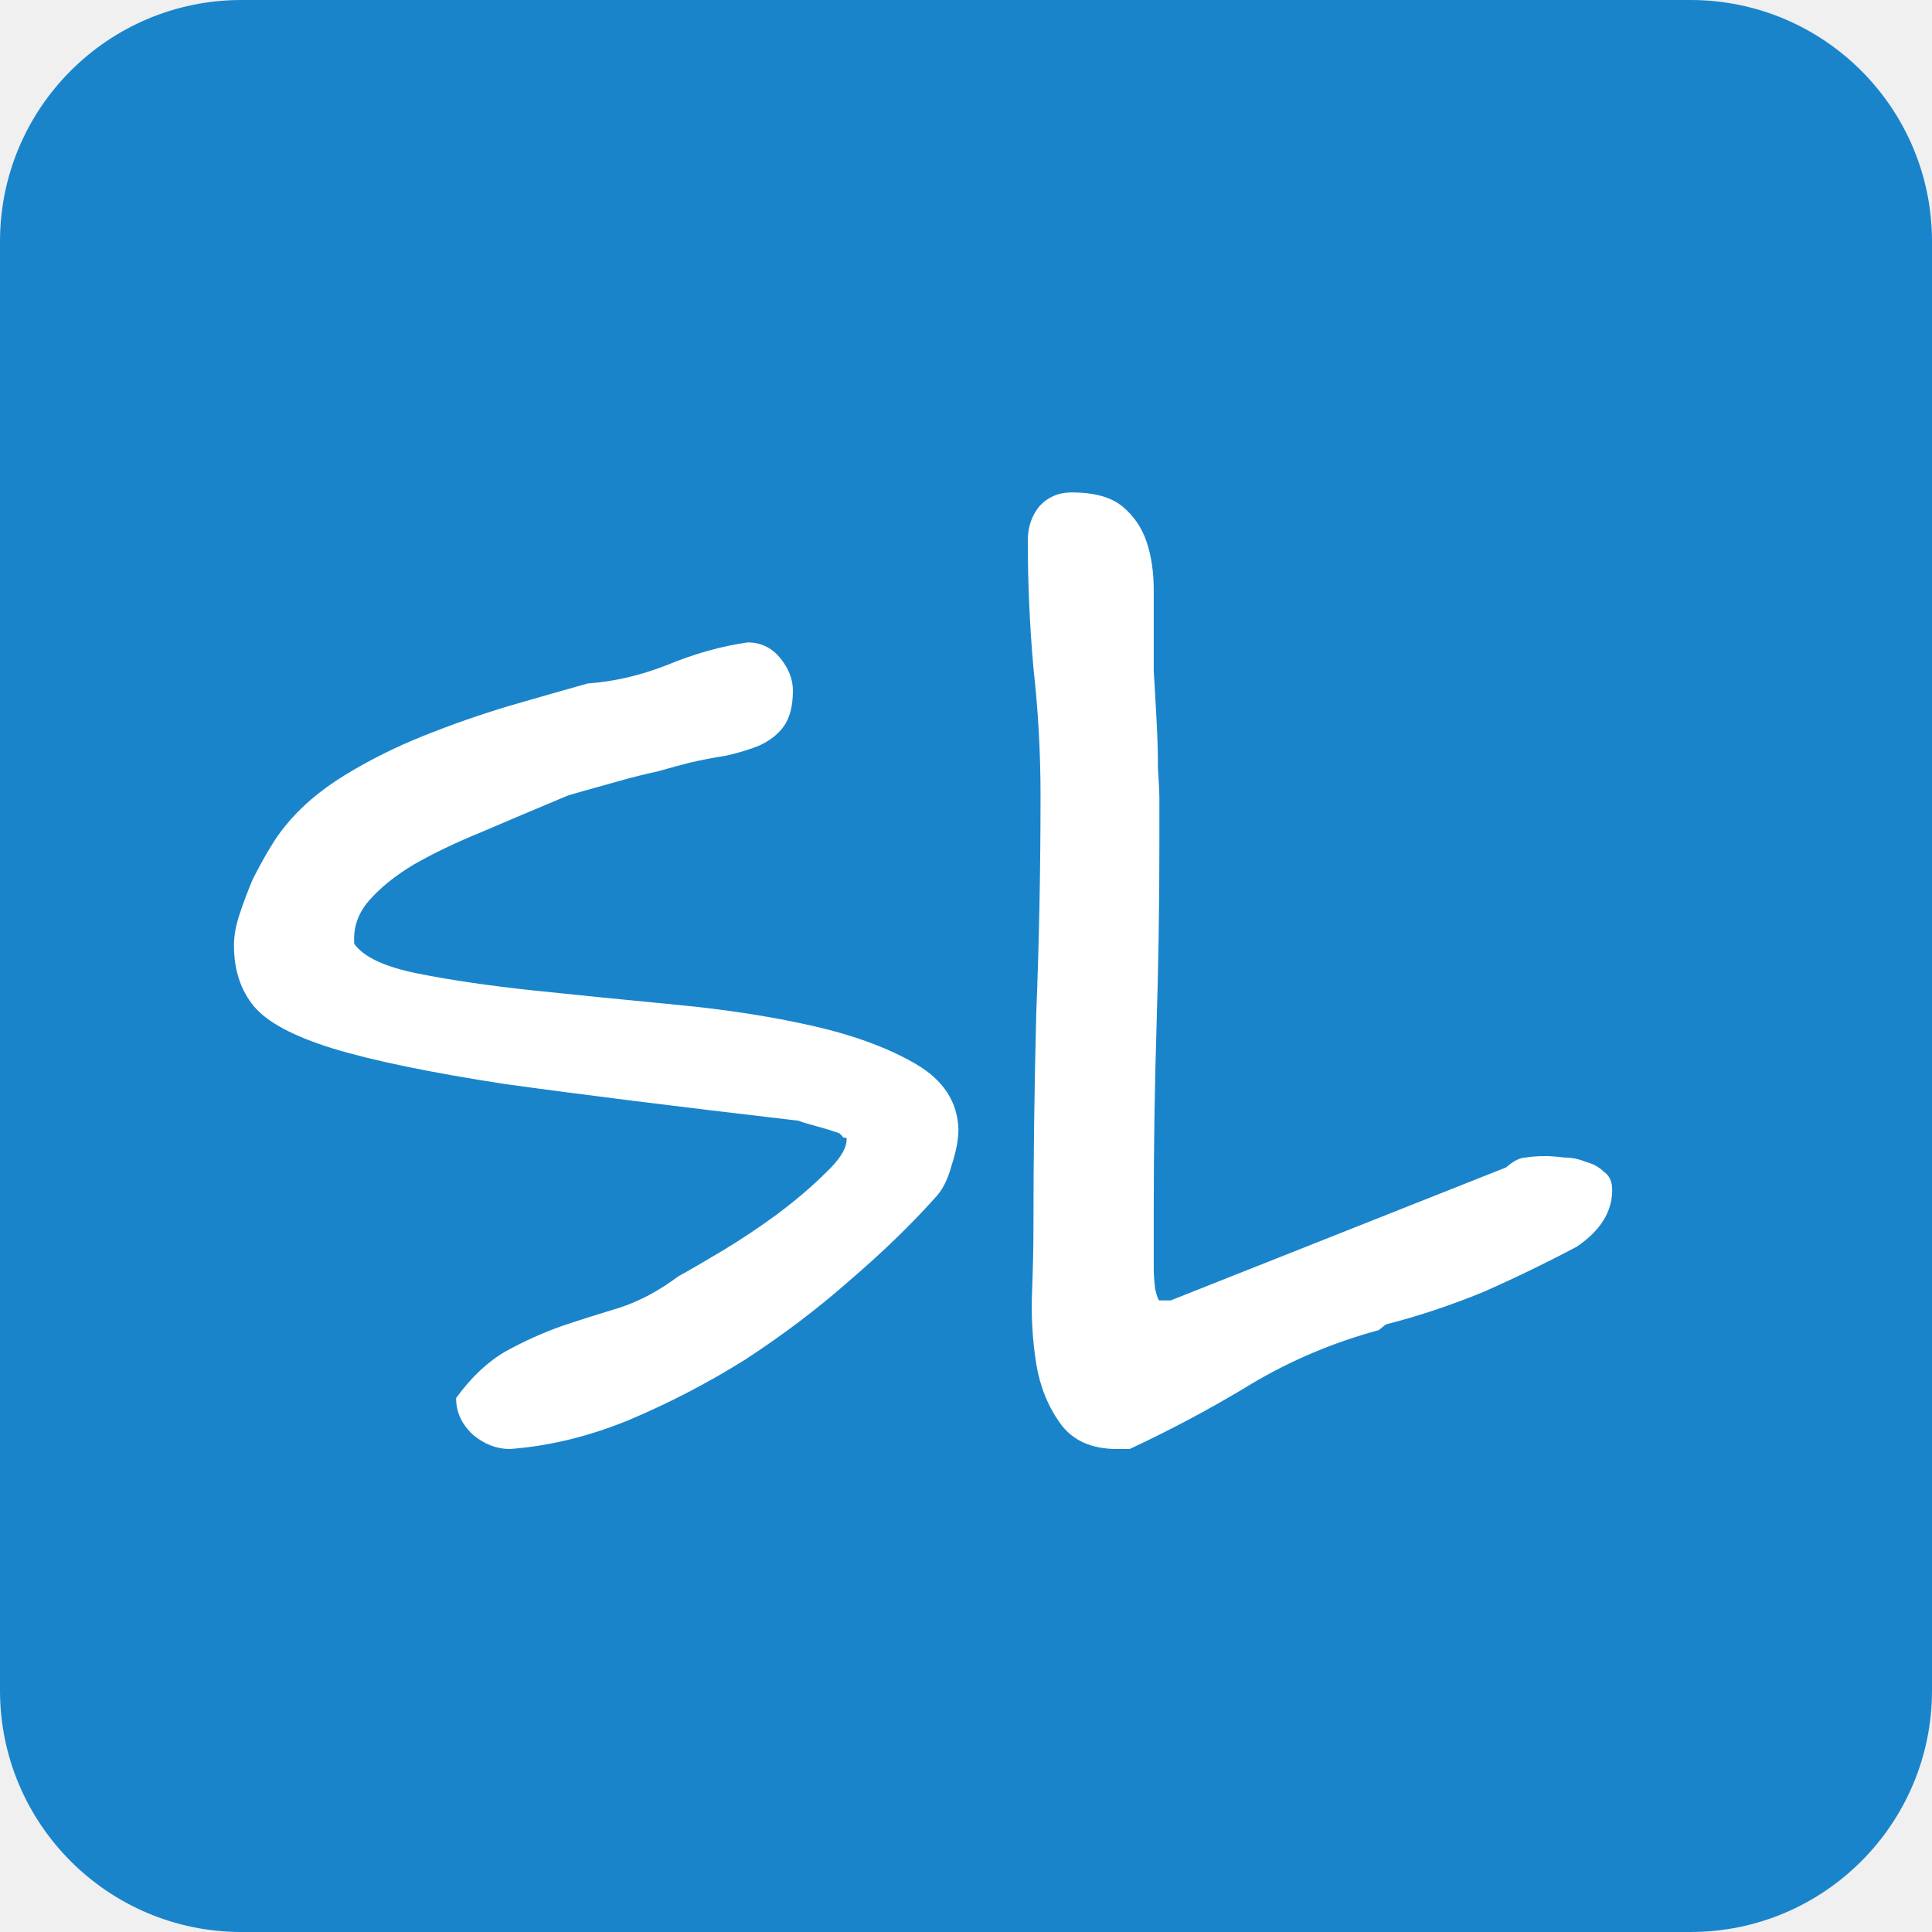
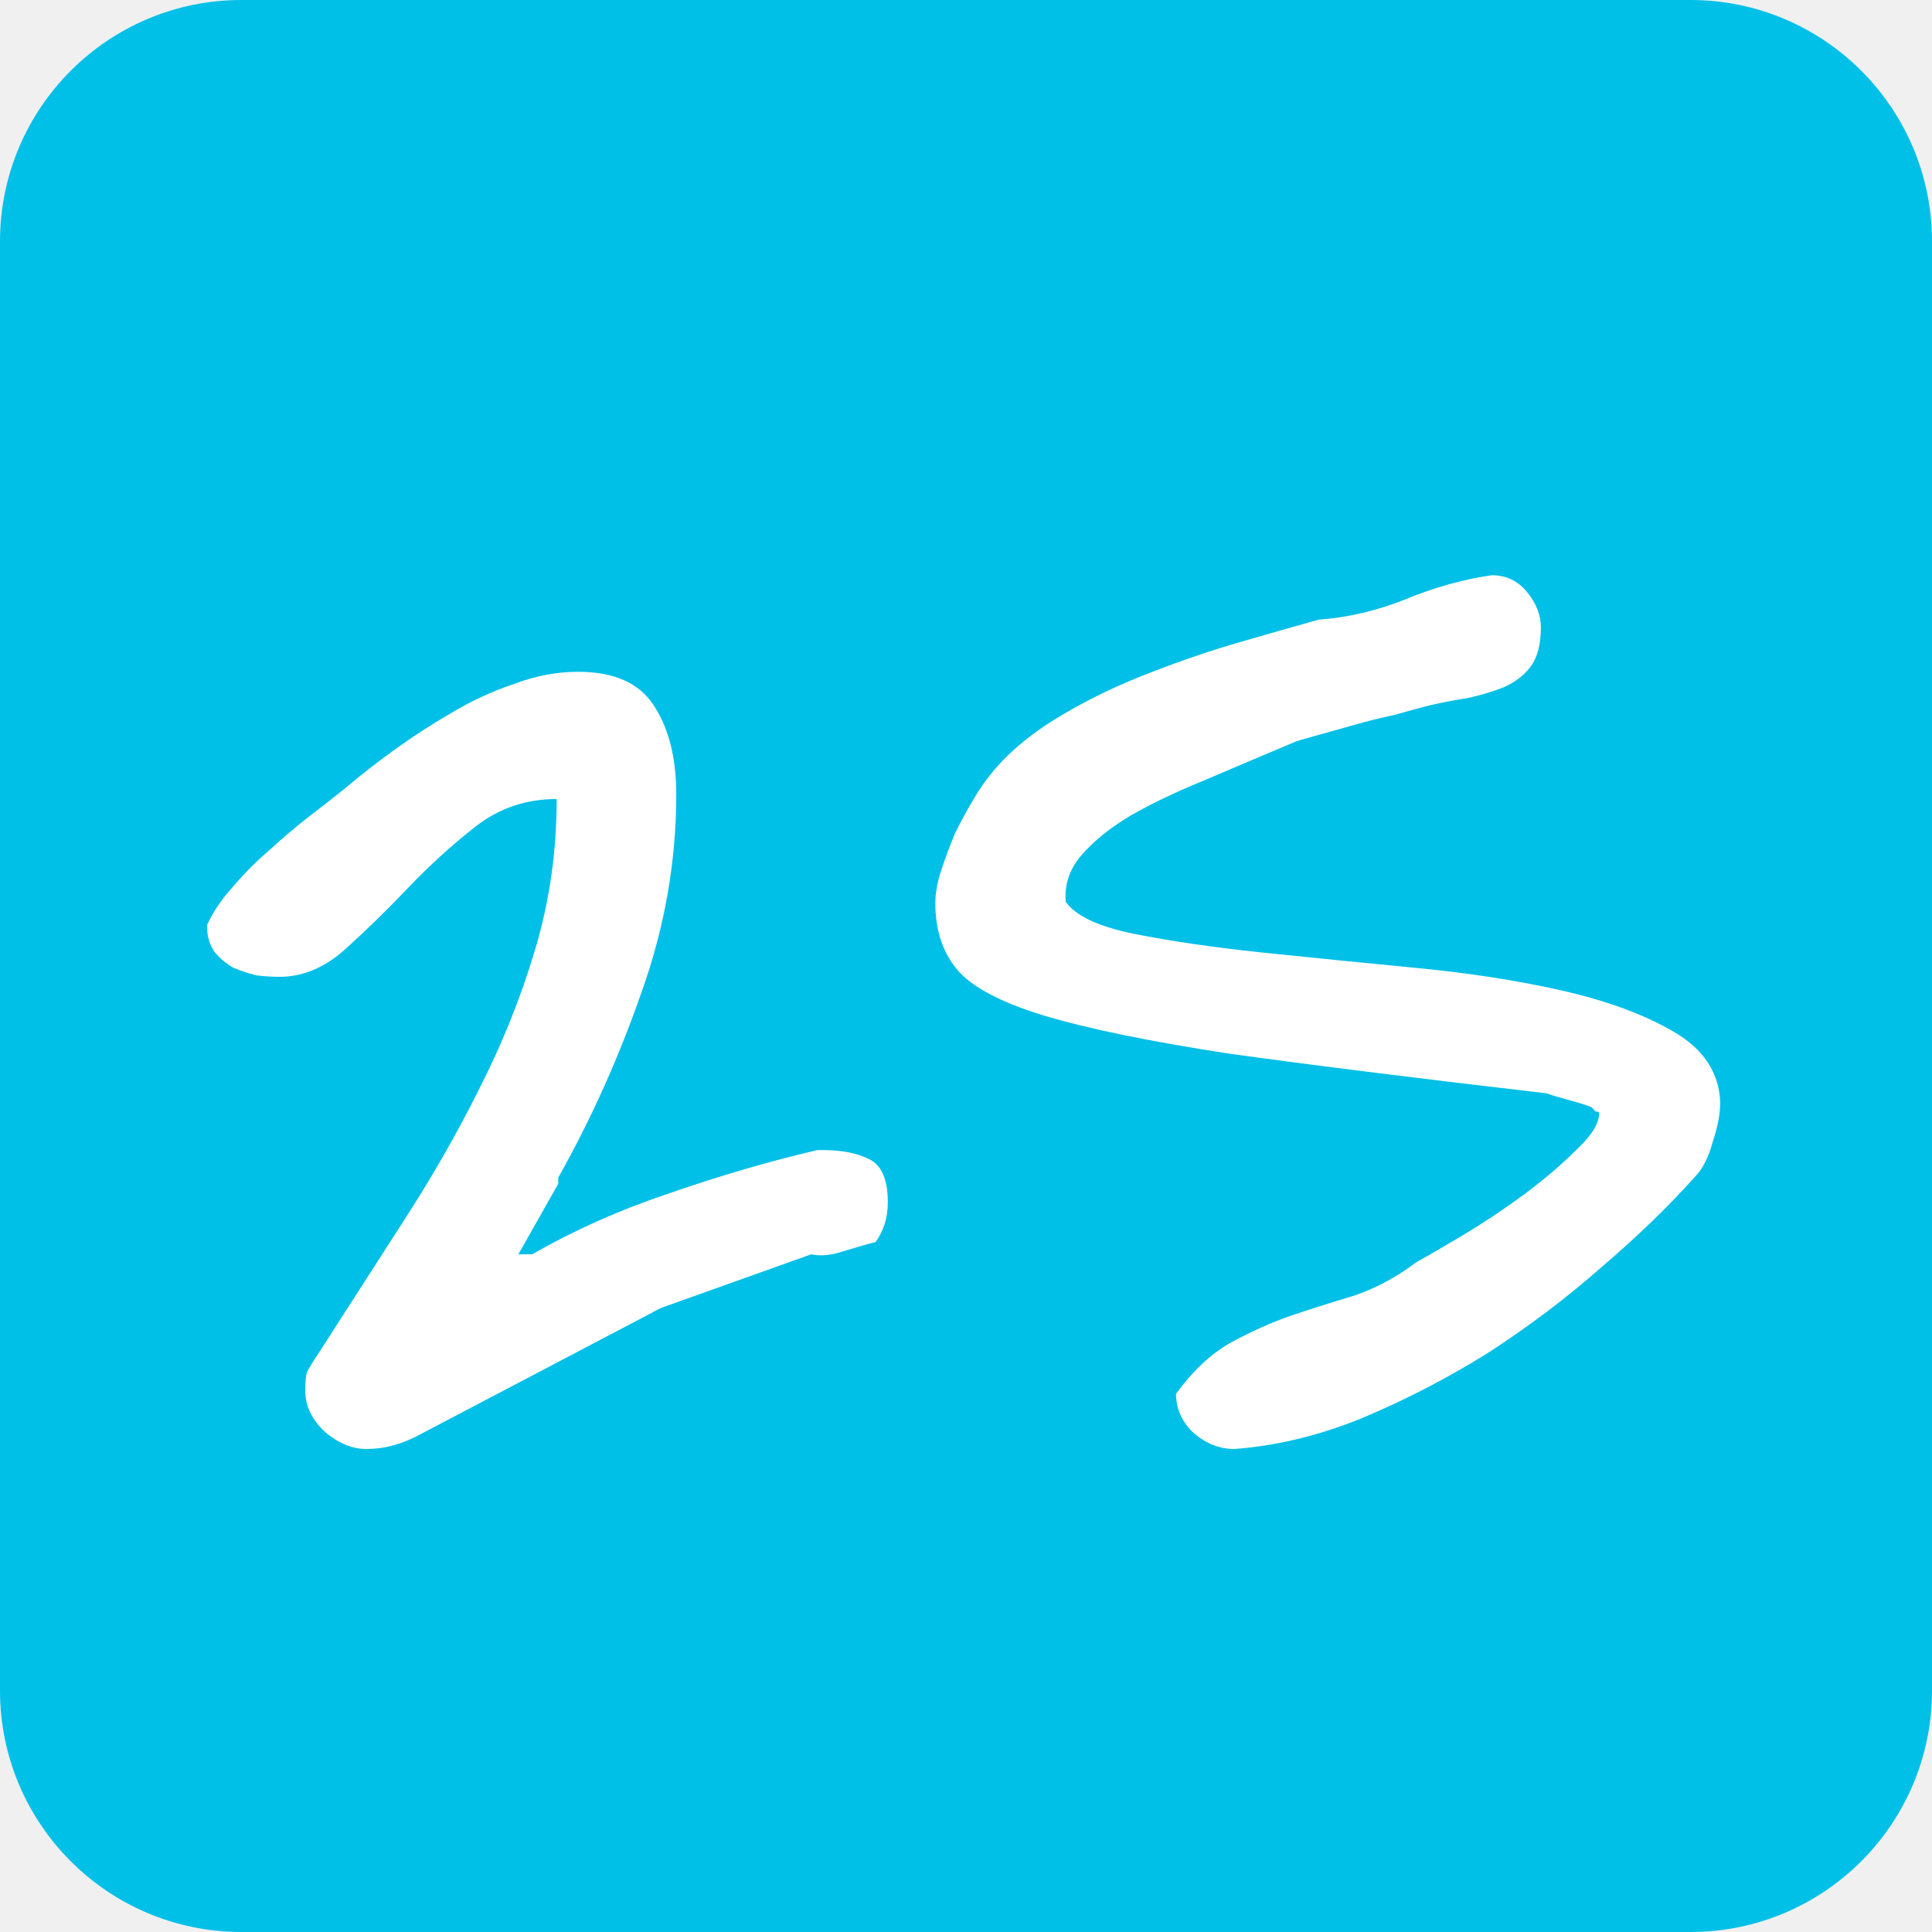
<svg xmlns="http://www.w3.org/2000/svg" width="64" height="64" viewBox="0 0 64 64" fill="none">
-   <rect width="64" height="64" rx="8" fill="#1A84CB" />
-   <path d="M15.109 46.312C15.609 45.625 16.156 45.109 16.75 44.766C17.375 44.422 18 44.141 18.625 43.922C19.281 43.703 19.922 43.5 20.547 43.312C21.203 43.094 21.844 42.75 22.469 42.281C22.812 42.094 23.297 41.812 23.922 41.438C24.547 41.062 25.156 40.656 25.75 40.219C26.375 39.75 26.906 39.297 27.344 38.859C27.812 38.422 28.047 38.047 28.047 37.734C28.047 37.703 28.031 37.688 28 37.688C27.938 37.688 27.906 37.672 27.906 37.641L27.812 37.547C27.656 37.484 27.406 37.406 27.062 37.312C26.719 37.219 26.516 37.156 26.453 37.125C22.422 36.656 19.172 36.25 16.703 35.906C14.266 35.531 12.375 35.141 11.031 34.734C9.719 34.328 8.844 33.859 8.406 33.328C7.969 32.797 7.75 32.125 7.75 31.312C7.75 31 7.812 30.656 7.938 30.281C8.062 29.906 8.203 29.531 8.359 29.156C8.547 28.781 8.734 28.438 8.922 28.125C9.109 27.812 9.281 27.562 9.438 27.375C9.938 26.75 10.594 26.188 11.406 25.688C12.219 25.188 13.094 24.75 14.031 24.375C14.969 24 15.906 23.672 16.844 23.391C17.812 23.109 18.688 22.859 19.469 22.641C20.344 22.578 21.219 22.375 22.094 22.031C23 21.656 23.891 21.406 24.766 21.281C25.203 21.281 25.562 21.453 25.844 21.797C26.125 22.141 26.266 22.5 26.266 22.875C26.266 23.406 26.156 23.812 25.938 24.094C25.75 24.344 25.484 24.547 25.141 24.703C24.828 24.828 24.469 24.938 24.062 25.031C23.656 25.094 23.25 25.172 22.844 25.266C22.594 25.328 22.25 25.422 21.812 25.547C21.375 25.641 20.938 25.75 20.5 25.875C20.062 26 19.672 26.109 19.328 26.203C18.984 26.297 18.781 26.359 18.719 26.391C17.75 26.797 16.828 27.188 15.953 27.562C15.109 27.906 14.359 28.266 13.703 28.641C13.078 29.016 12.578 29.422 12.203 29.859C11.859 30.266 11.703 30.719 11.734 31.219V31.266C12.047 31.703 12.75 32.031 13.844 32.25C14.938 32.469 16.219 32.656 17.688 32.812C19.188 32.969 20.75 33.125 22.375 33.281C24.031 33.438 25.547 33.672 26.922 33.984C28.297 34.297 29.438 34.719 30.344 35.25C31.25 35.781 31.719 36.5 31.75 37.406C31.75 37.75 31.672 38.156 31.516 38.625C31.391 39.094 31.203 39.453 30.953 39.703C30.172 40.578 29.234 41.484 28.141 42.422C27.078 43.359 25.922 44.234 24.672 45.047C23.422 45.828 22.125 46.5 20.781 47.062C19.469 47.594 18.172 47.906 16.891 48C16.453 48 16.047 47.844 15.672 47.531C15.297 47.188 15.109 46.781 15.109 46.312ZM34.234 40.734C34.234 38.328 34.266 35.938 34.328 33.562C34.422 31.188 34.469 28.781 34.469 26.344C34.469 24.938 34.391 23.531 34.234 22.125C34.109 20.719 34.047 19.312 34.047 17.906C34.047 17.469 34.172 17.094 34.422 16.781C34.703 16.469 35.062 16.312 35.5 16.312C36.25 16.312 36.812 16.469 37.188 16.781C37.562 17.094 37.828 17.484 37.984 17.953C38.141 18.422 38.219 18.953 38.219 19.547C38.219 20.141 38.219 20.719 38.219 21.281C38.219 21.406 38.219 21.719 38.219 22.219C38.25 22.719 38.281 23.266 38.312 23.859C38.344 24.422 38.359 24.953 38.359 25.453C38.391 25.953 38.406 26.266 38.406 26.391V27.938C38.406 29.969 38.375 31.984 38.312 33.984C38.25 35.984 38.219 38.016 38.219 40.078V42.047C38.219 42.203 38.234 42.422 38.266 42.703C38.328 42.953 38.375 43.078 38.406 43.078H38.781L49.891 38.672C50.141 38.453 50.359 38.344 50.547 38.344C50.734 38.312 50.953 38.297 51.203 38.297C51.359 38.297 51.562 38.312 51.812 38.344C52.062 38.344 52.297 38.391 52.516 38.484C52.766 38.547 52.969 38.656 53.125 38.812C53.312 38.938 53.406 39.141 53.406 39.422C53.406 40.141 53.016 40.766 52.234 41.297C51.234 41.828 50.203 42.328 49.141 42.797C48.078 43.234 47 43.594 45.906 43.875L45.672 44.062C44.172 44.469 42.766 45.062 41.453 45.844C40.172 46.625 38.828 47.344 37.422 48H37C36.156 48 35.531 47.719 35.125 47.156C34.719 46.594 34.453 45.938 34.328 45.188C34.203 44.406 34.156 43.609 34.188 42.797C34.219 41.953 34.234 41.266 34.234 40.734Z" fill="white" />
+   <rect width="64" height="64" rx="8" fill="#00C0E8" />
+   <path d="M10.113 46.07C10.113 45.8 10.13 45.596 10.164 45.461C10.232 45.325 10.367 45.105 10.57 44.801C11.484 43.379 12.398 41.957 13.312 40.535C14.26 39.079 15.107 37.607 15.852 36.117C16.63 34.594 17.256 33.036 17.73 31.445C18.204 29.854 18.441 28.195 18.441 26.469C17.426 26.469 16.529 26.773 15.75 27.383C14.971 27.992 14.227 28.669 13.516 29.414C12.805 30.159 12.111 30.836 11.434 31.445C10.757 32.055 10.029 32.359 9.25 32.359C9.013 32.359 8.759 32.342 8.488 32.309C8.217 32.241 7.964 32.156 7.727 32.055C7.49 31.919 7.286 31.75 7.117 31.547C6.948 31.31 6.863 31.039 6.863 30.734V30.633C7.066 30.193 7.354 29.77 7.727 29.363C8.099 28.923 8.505 28.517 8.945 28.145C9.385 27.738 9.826 27.366 10.266 27.027C10.706 26.689 11.095 26.384 11.434 26.113C11.908 25.707 12.449 25.284 13.059 24.844C13.668 24.404 14.294 23.997 14.938 23.625C15.615 23.219 16.309 22.897 17.02 22.66C17.73 22.389 18.441 22.254 19.152 22.254C20.371 22.254 21.217 22.643 21.691 23.422C22.165 24.167 22.402 25.131 22.402 26.316C22.402 28.551 22.013 30.751 21.234 32.918C20.49 35.051 19.576 37.082 18.492 39.012V39.215L17.172 41.551H17.629C19.051 40.738 20.574 40.061 22.199 39.52C23.858 38.944 25.483 38.47 27.074 38.098H27.277C27.887 38.098 28.395 38.199 28.801 38.402C29.207 38.605 29.41 39.079 29.41 39.824C29.41 40.332 29.275 40.772 29.004 41.145C28.733 41.212 28.378 41.314 27.938 41.449C27.531 41.585 27.176 41.618 26.871 41.551L21.895 43.328L13.77 47.594C13.228 47.865 12.686 48 12.145 48C11.671 48 11.213 47.814 10.773 47.441C10.333 47.035 10.113 46.578 10.113 46.07ZM38.957 46.172C39.499 45.427 40.091 44.868 40.734 44.496C41.411 44.124 42.089 43.819 42.766 43.582C43.477 43.345 44.171 43.125 44.848 42.922C45.559 42.685 46.253 42.312 46.93 41.805C47.302 41.602 47.827 41.297 48.504 40.891C49.181 40.484 49.841 40.044 50.484 39.57C51.161 39.062 51.737 38.572 52.211 38.098C52.719 37.624 52.973 37.217 52.973 36.879C52.973 36.845 52.956 36.828 52.922 36.828C52.854 36.828 52.82 36.811 52.82 36.777L52.719 36.676C52.55 36.608 52.279 36.523 51.906 36.422C51.534 36.32 51.314 36.253 51.246 36.219C46.879 35.711 43.358 35.271 40.684 34.898C38.043 34.492 35.995 34.069 34.539 33.629C33.117 33.189 32.169 32.681 31.695 32.105C31.221 31.53 30.984 30.802 30.984 29.922C30.984 29.583 31.052 29.211 31.188 28.805C31.323 28.398 31.475 27.992 31.645 27.586C31.848 27.18 32.051 26.807 32.254 26.469C32.457 26.13 32.643 25.859 32.812 25.656C33.354 24.979 34.065 24.37 34.945 23.828C35.825 23.287 36.773 22.812 37.789 22.406C38.805 22 39.82 21.645 40.836 21.34C41.885 21.035 42.833 20.764 43.68 20.527C44.628 20.46 45.575 20.24 46.523 19.867C47.505 19.461 48.47 19.19 49.418 19.055C49.892 19.055 50.281 19.241 50.586 19.613C50.891 19.986 51.043 20.375 51.043 20.781C51.043 21.357 50.925 21.797 50.688 22.102C50.484 22.372 50.197 22.592 49.824 22.762C49.486 22.897 49.096 23.016 48.656 23.117C48.216 23.185 47.776 23.27 47.336 23.371C47.065 23.439 46.693 23.54 46.219 23.676C45.745 23.777 45.271 23.896 44.797 24.031C44.323 24.167 43.9 24.285 43.527 24.387C43.155 24.488 42.935 24.556 42.867 24.59C41.818 25.03 40.819 25.453 39.871 25.859C38.957 26.232 38.145 26.621 37.434 27.027C36.757 27.434 36.215 27.874 35.809 28.348C35.436 28.788 35.267 29.279 35.301 29.82V29.871C35.639 30.345 36.401 30.701 37.586 30.938C38.771 31.174 40.159 31.378 41.75 31.547C43.375 31.716 45.068 31.885 46.828 32.055C48.622 32.224 50.264 32.478 51.754 32.816C53.243 33.155 54.479 33.612 55.461 34.188C56.443 34.763 56.95 35.542 56.984 36.523C56.984 36.896 56.9 37.336 56.73 37.844C56.595 38.352 56.392 38.741 56.121 39.012C55.275 39.96 54.259 40.941 53.074 41.957C51.923 42.973 50.671 43.921 49.316 44.801C47.962 45.647 46.557 46.375 45.102 46.984C43.68 47.56 42.275 47.898 40.887 48C40.413 48 39.973 47.831 39.566 47.492C39.16 47.12 38.957 46.68 38.957 46.172Z" fill="white" />
</svg>
